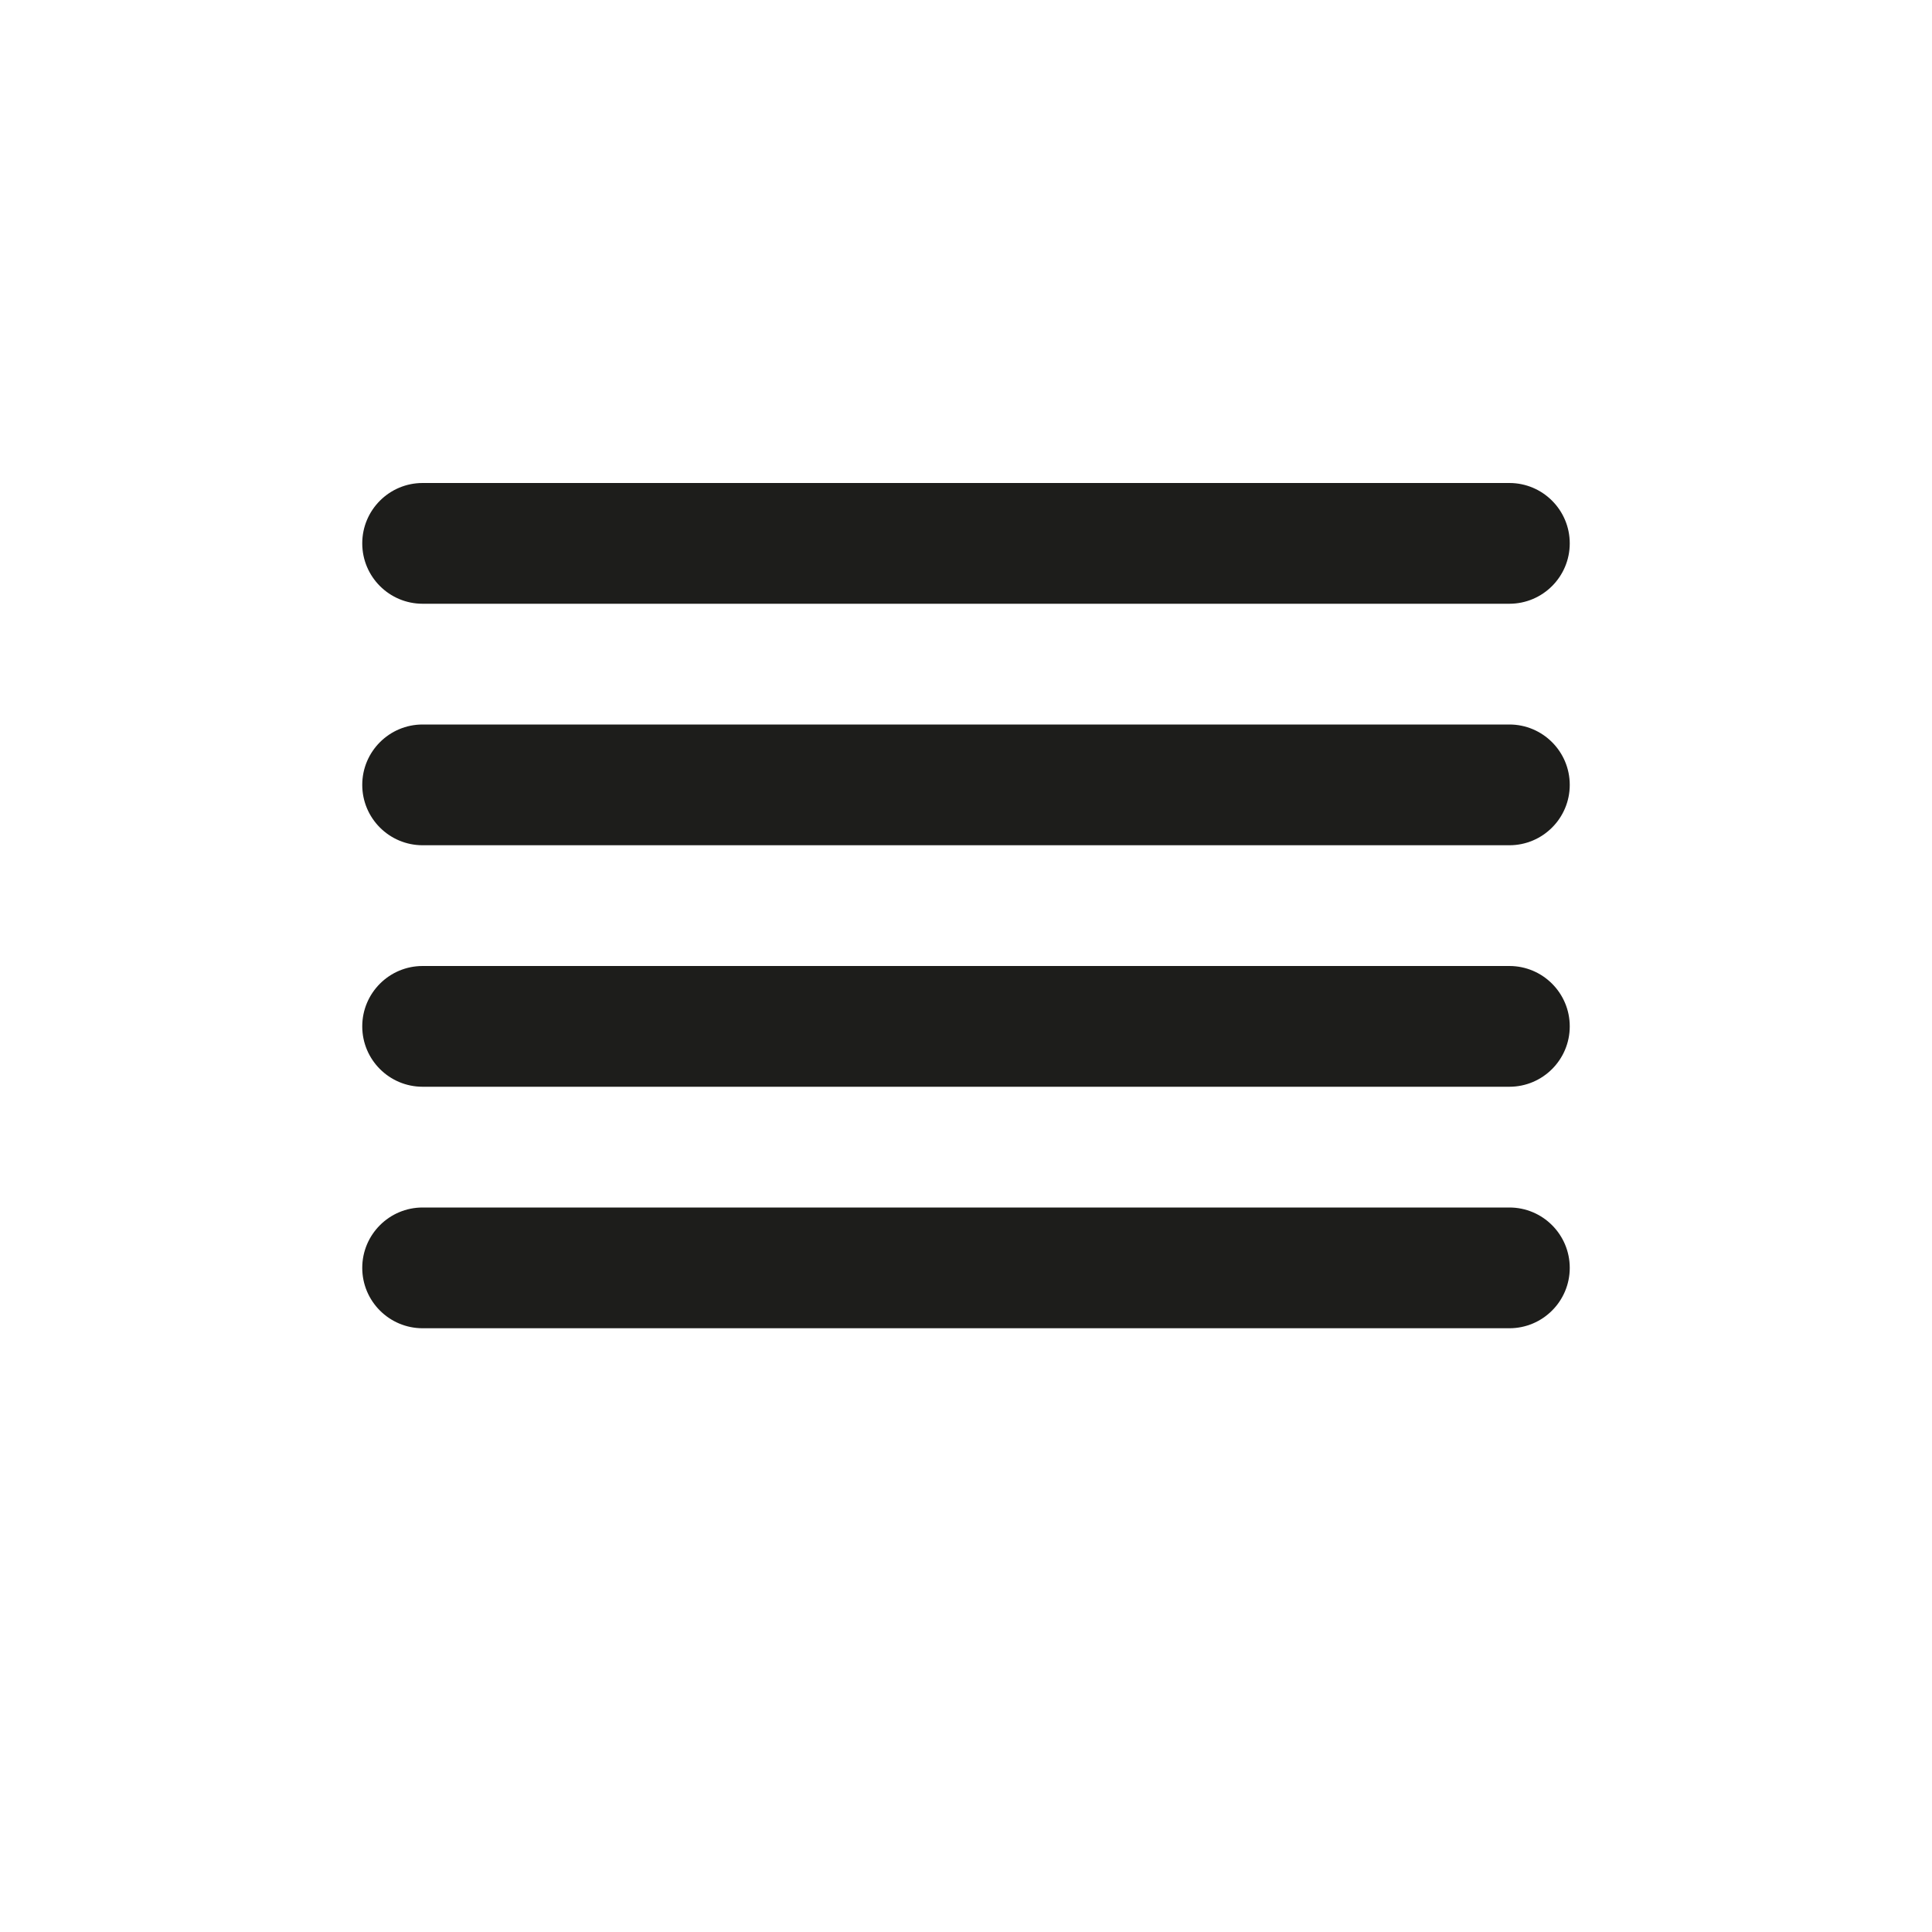
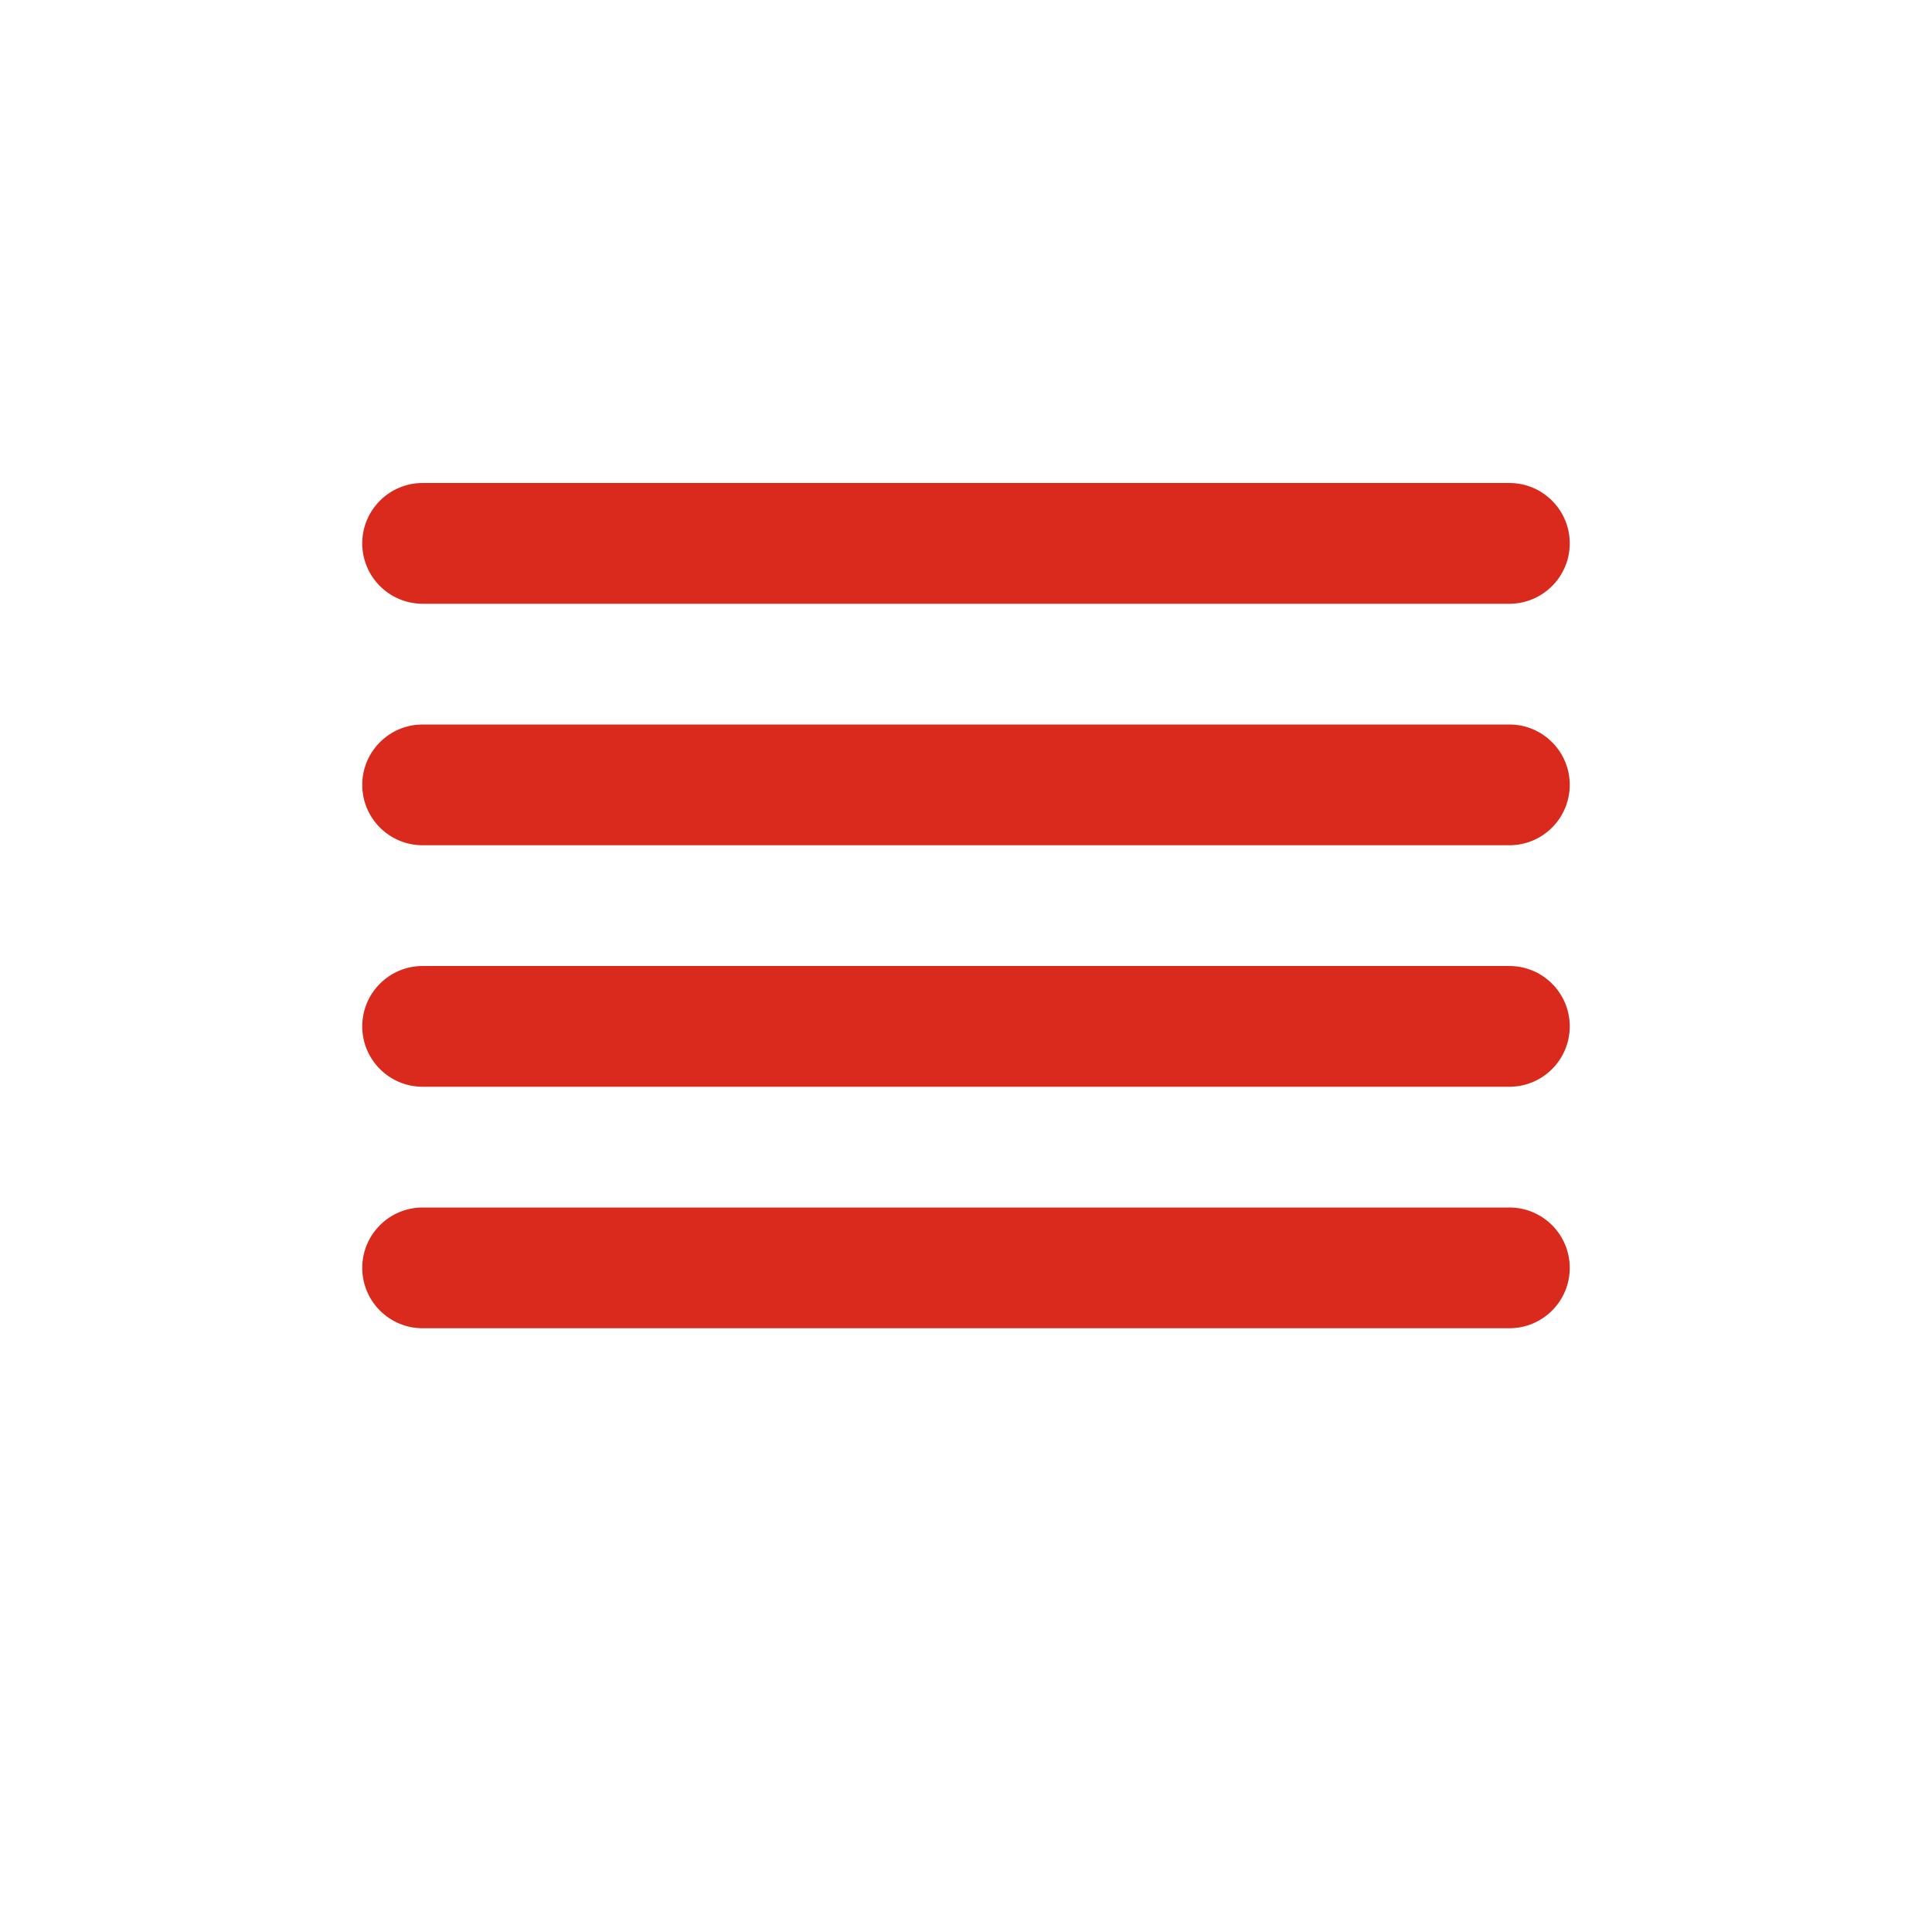
<svg xmlns="http://www.w3.org/2000/svg" version="1.1" id="Layer_1" x="0px" y="0px" width="512px" height="512px" viewBox="0 0 512 512" enable-background="new 0 0 512 512" xml:space="preserve">
-   <path fill="#1D1D1B" d="M112,160h288c8.833,0,16-7.167,16-16s-7.167-16-16-16H112c-8.833,0-16,7.167-16,16S103.167,160,112,160z     M400,192H112c-8.833,0-16,7.167-16,16s7.167,16,16,16h288c8.833,0,16-7.167,16-16S408.833,192,400,192z M400,256H112    c-8.833,0-16,7.167-16,16s7.167,16,16,16h288c8.833,0,16-7.167,16-16S408.833,256,400,256z M400,320H112c-8.833,0-16,7.167-16,16    s7.167,16,16,16h288c8.833,0,16-7.167,16-16S408.833,320,400,320z" />
+   <path fill="#da2a1d" d="M112,160h288c8.833,0,16-7.167,16-16s-7.167-16-16-16H112c-8.833,0-16,7.167-16,16S103.167,160,112,160z     M400,192H112c-8.833,0-16,7.167-16,16s7.167,16,16,16h288c8.833,0,16-7.167,16-16S408.833,192,400,192z M400,256H112    c-8.833,0-16,7.167-16,16s7.167,16,16,16h288c8.833,0,16-7.167,16-16S408.833,256,400,256z M400,320H112c-8.833,0-16,7.167-16,16    s7.167,16,16,16h288c8.833,0,16-7.167,16-16S408.833,320,400,320z" />
</svg>
